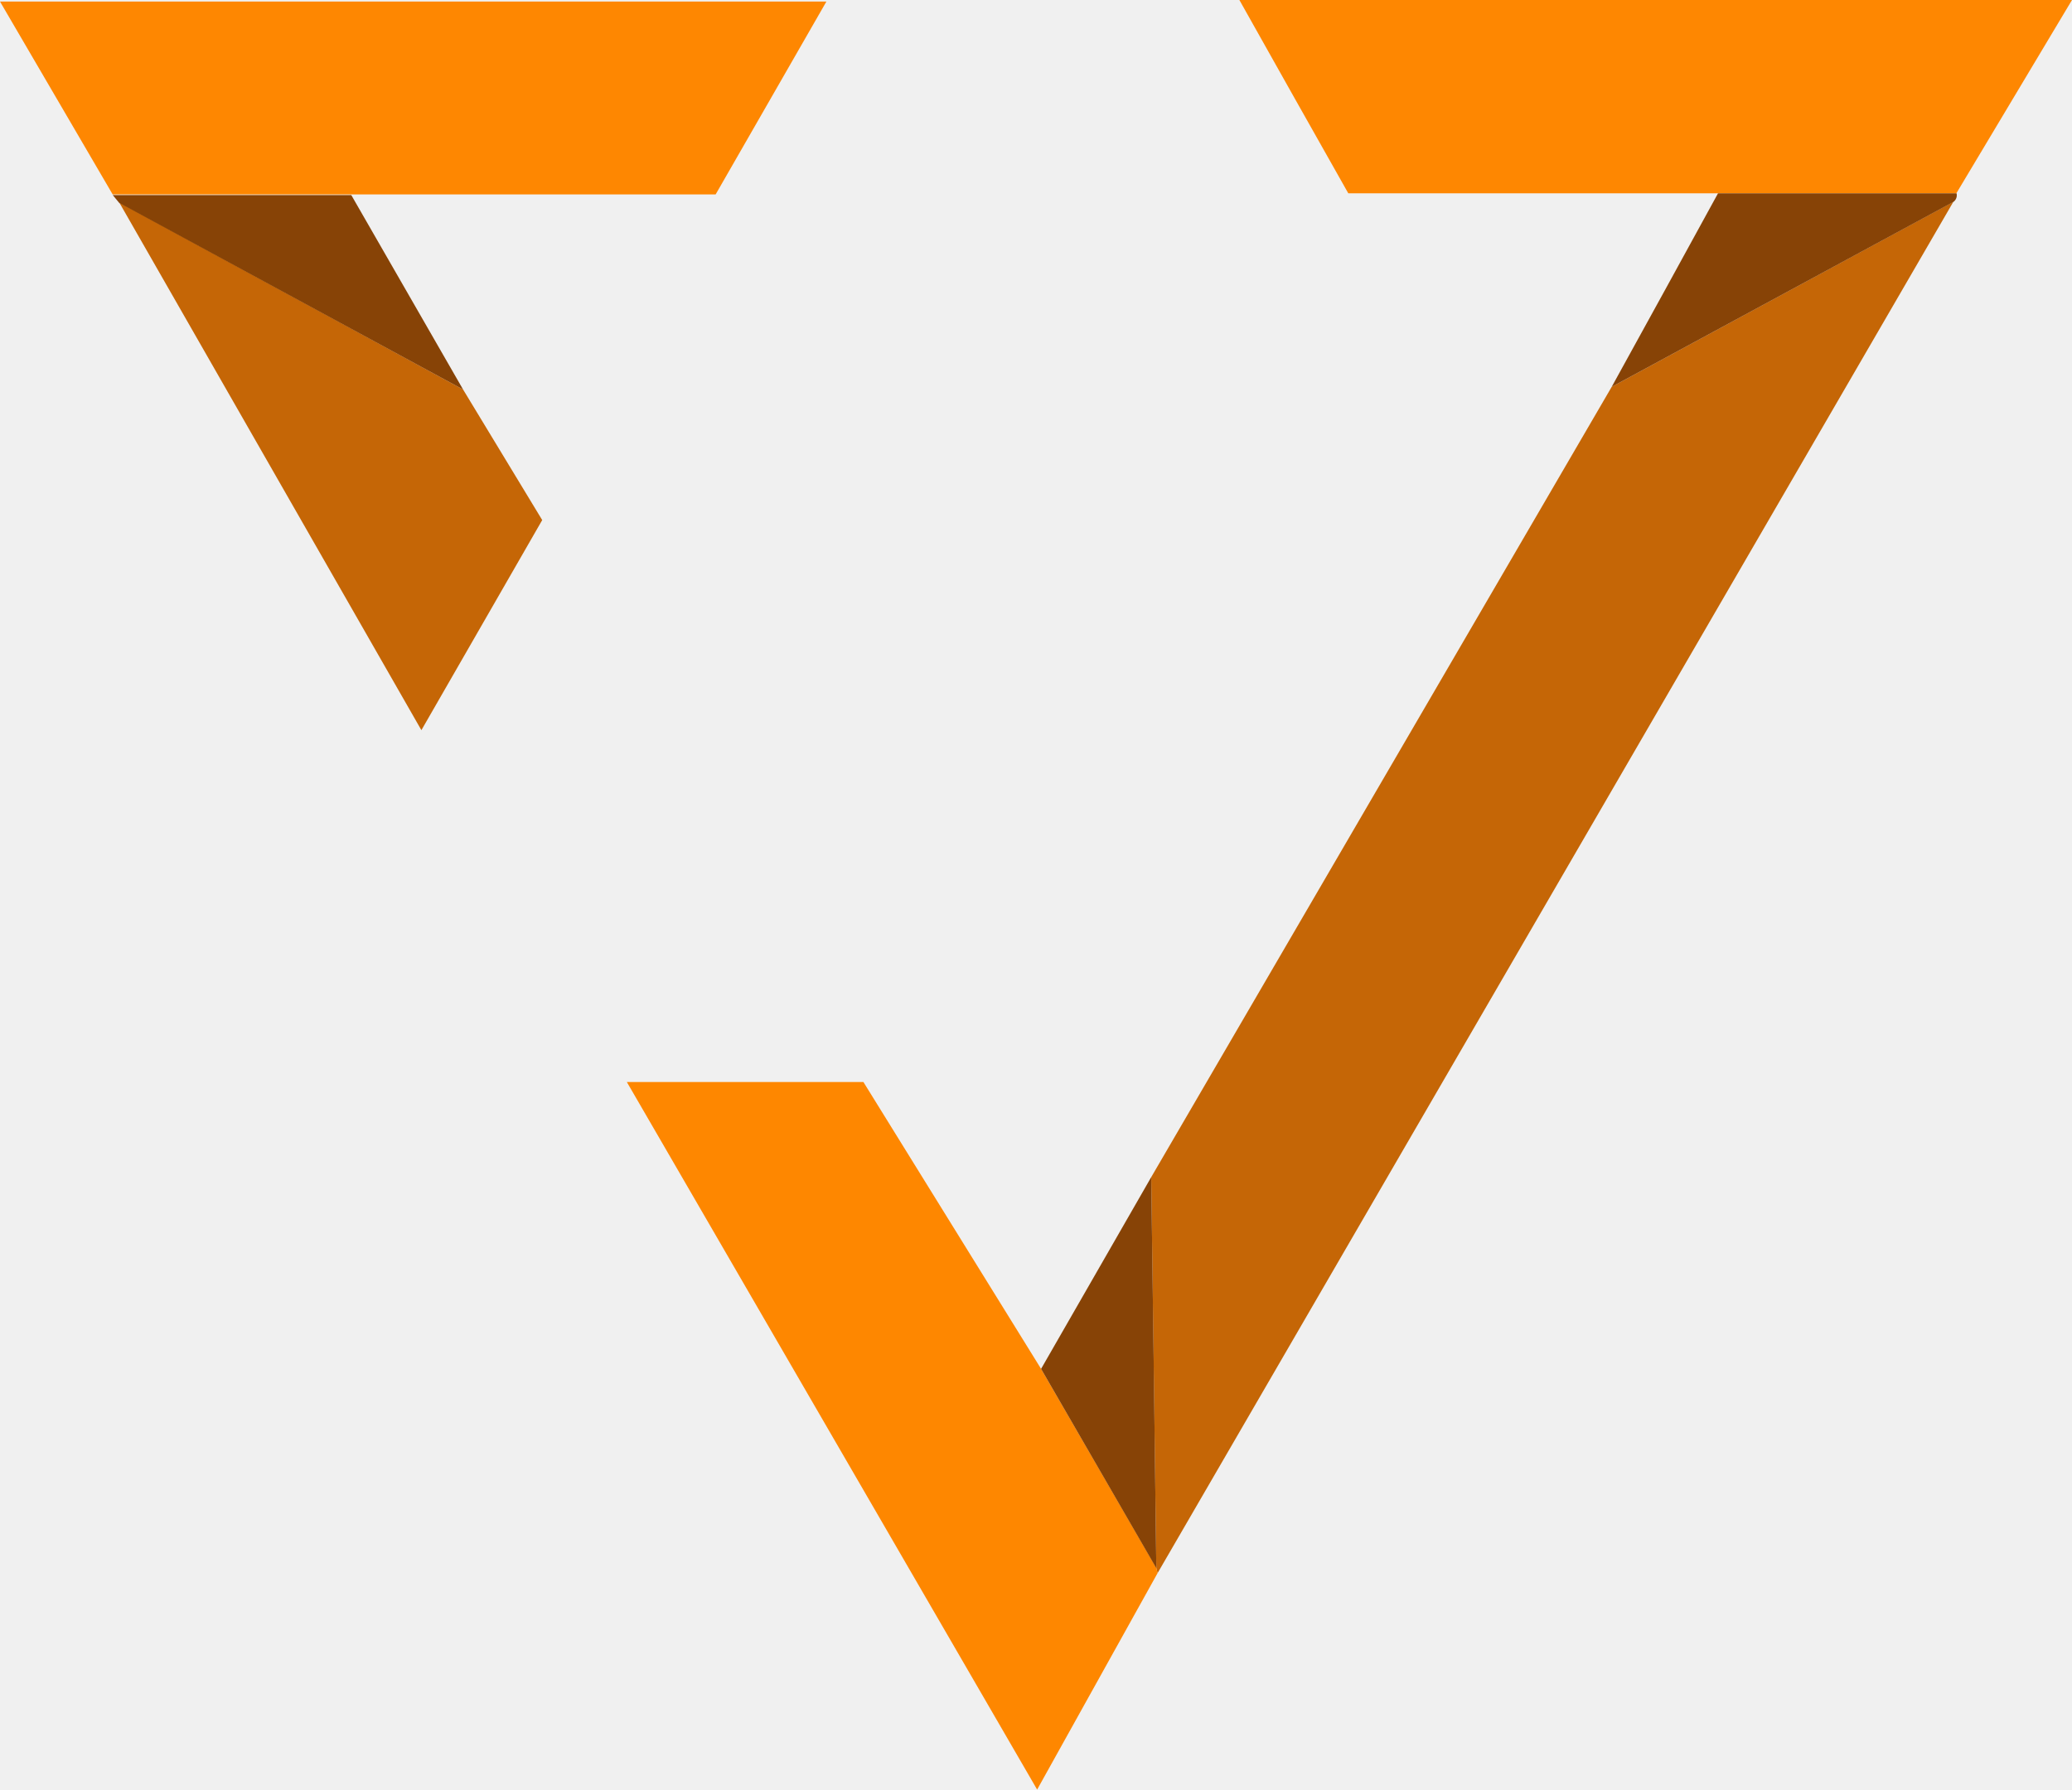
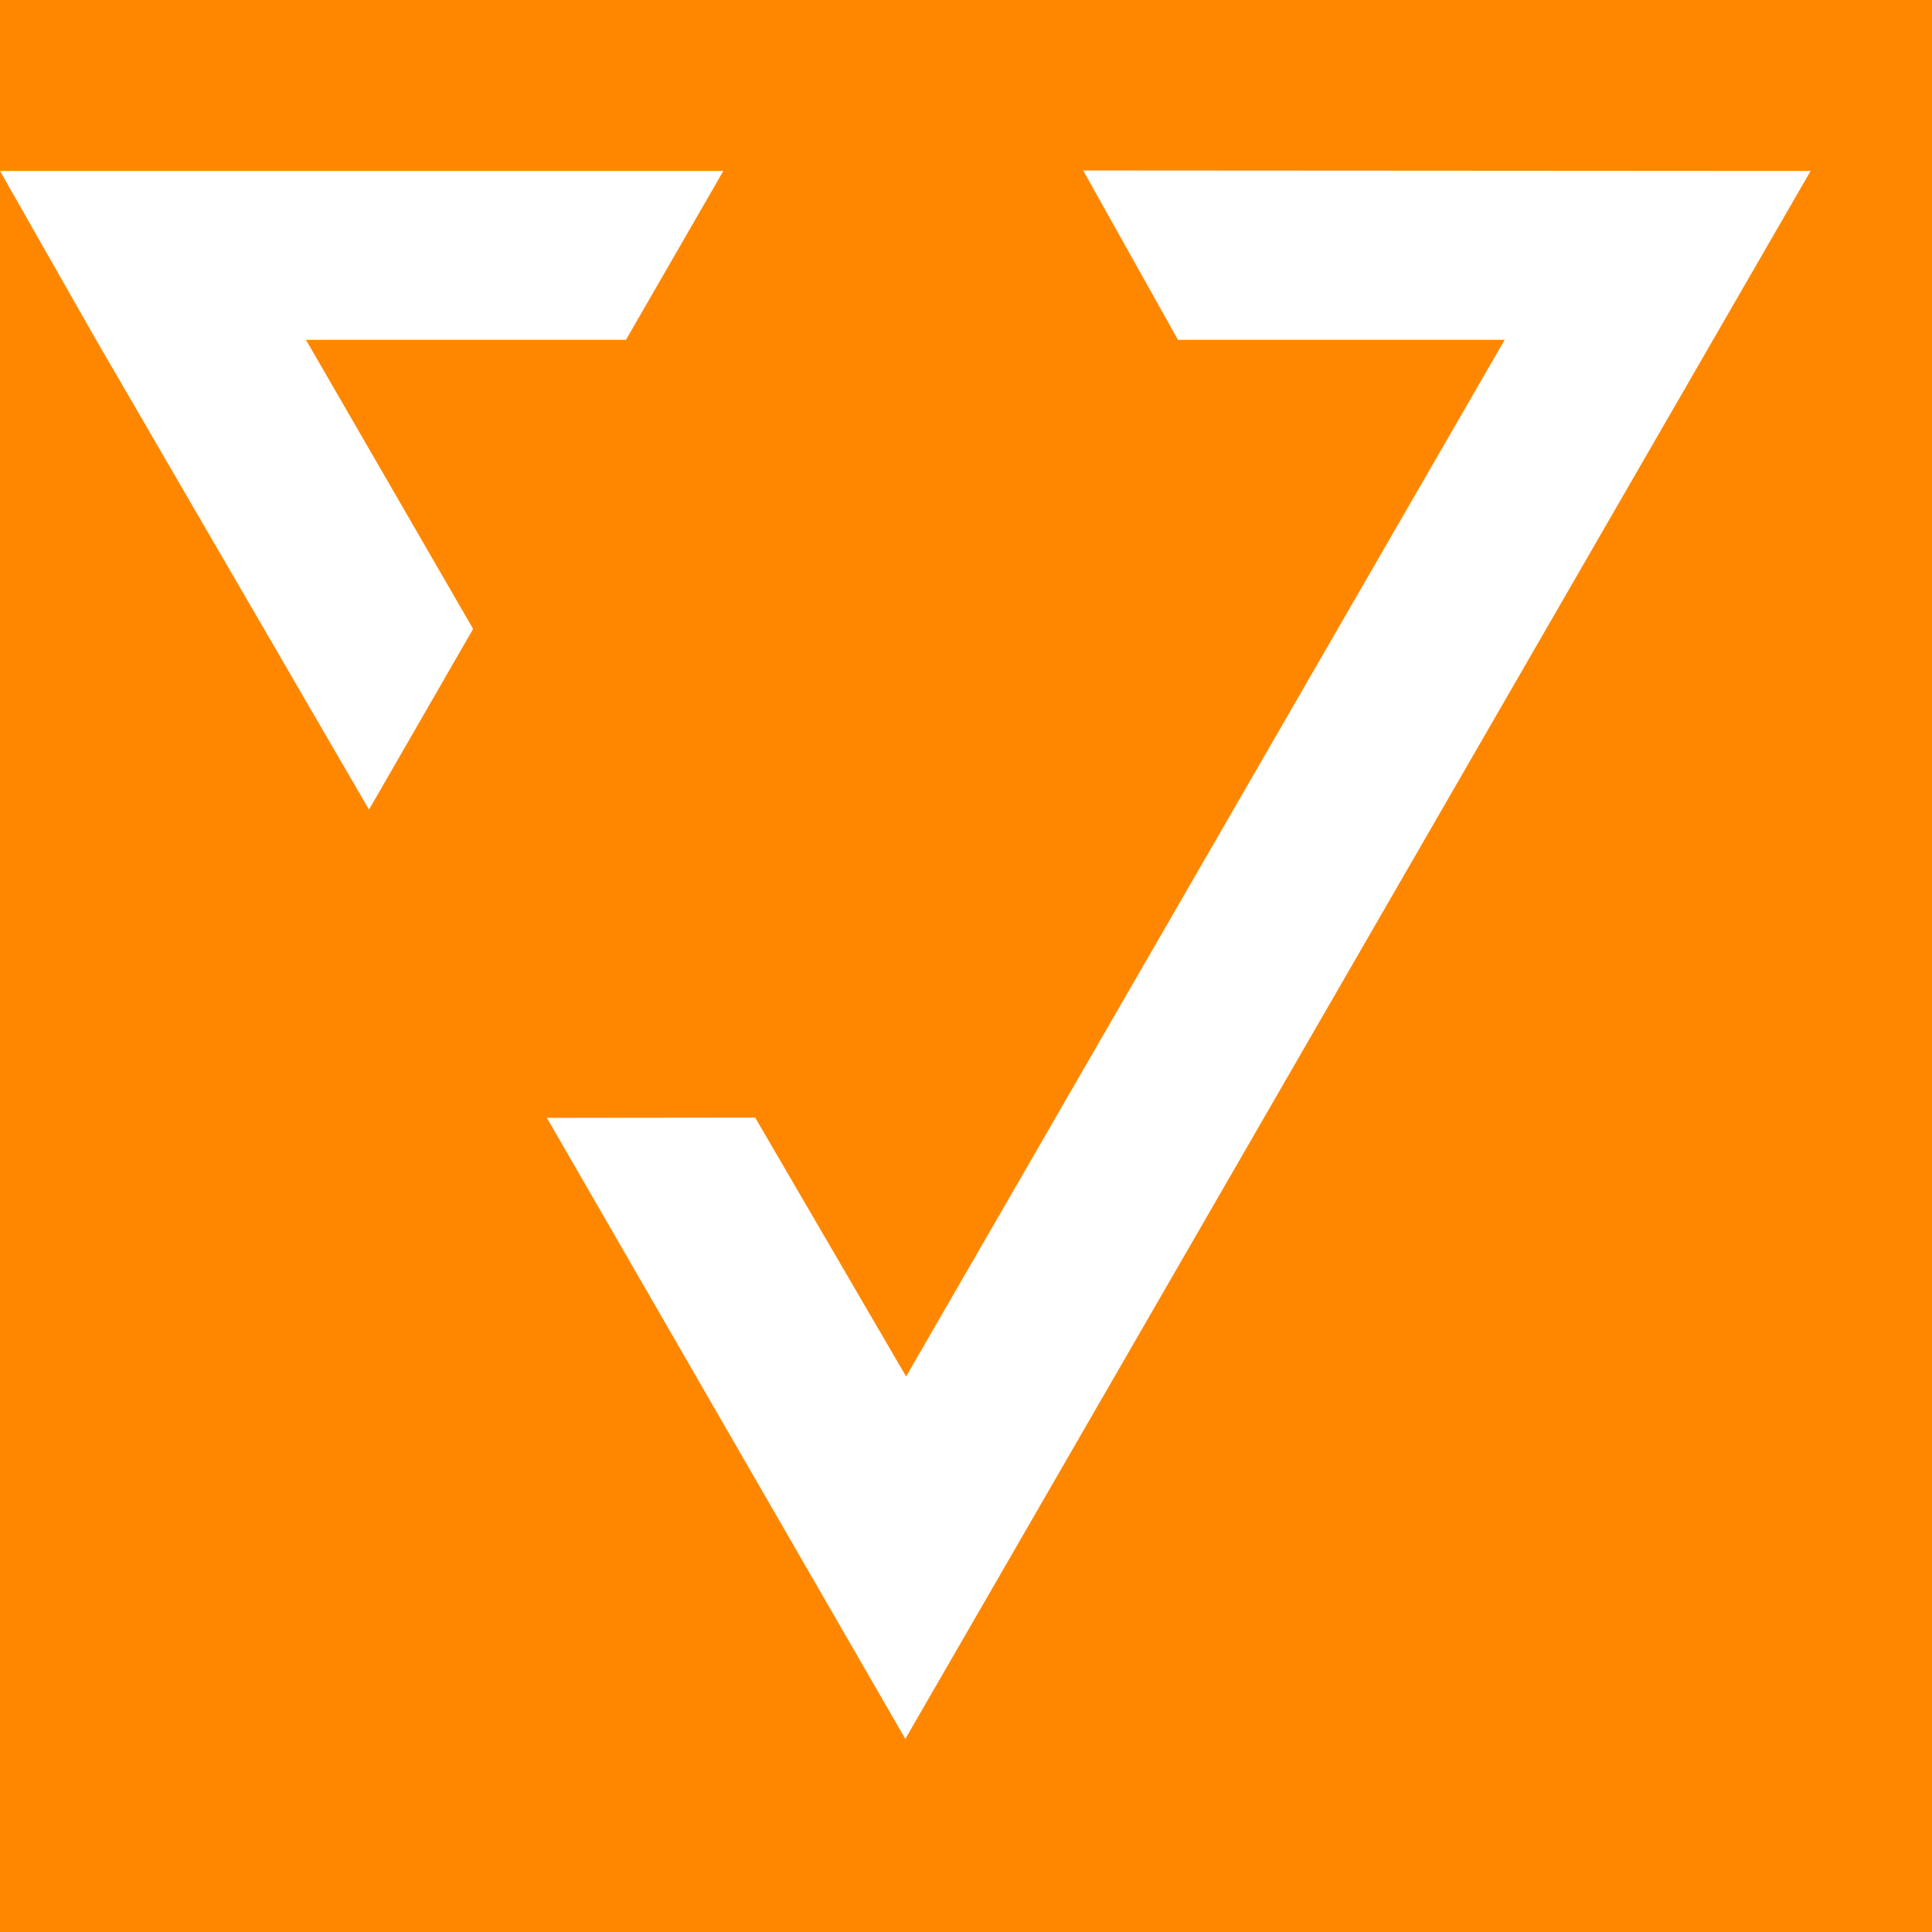
- <svg xmlns="http://www.w3.org/2000/svg" viewBox="0 0 199.78 172.57">
-   <path d="M111,113.51,155.4,37.3l32.94-17.84L111.61,151.7l-.12-.48Q111.25,132.37,111,113.51Z" fill="#c56606" />
-   <path d="M111.61,151.7,100,172.57,60.44,104.34H83.25L100.38,132l11.11,19.19Z" fill="#fe8700" />
-   <path d="M165.65,18.64H130C126.53,12.51,123.15,6.5,119.5,0h80.28L188.63,18.64Z" fill="#fe8701" />
-   <path d="M10.87,18.76,0,.15H79.68L69,18.75H10.87Z" fill="#fe8701" />
-   <path d="M44.65,37.56l7.63,12.59L40.63,70.41,11.49,19.51Z" fill="#c56606" />
-   <path d="M165.65,18.64h23a.79.79,0,0,1-.29.82L155.4,37.3Q160.53,28,165.65,18.64Z" fill="#874306" />
-   <path d="M44.65,37.56l-33.16-18-.62-.75h23Z" fill="#874306" />
-   <path d="M111.49,151.22,100.38,132,111,113.51Q111.26,132.37,111.49,151.22Z" fill="#874306" />
+ <svg xmlns="http://www.w3.org/2000/svg" width="16" height="16" viewBox="0 0 170 140" style="fill: white;">
+   <style>.st0{fill:#FF8700;}</style>
+   <rect id="canvas_background" x="0" y="-15" class="st0" width="180" height="170" />
+   <g style="stroke-width: 150">
+     <path d="M63.65.04H0l8.44 14.84 24.03 41.36 9.16-15.9L26.92 14.9h28.16L63.65.04zM95.31 0l8.34 14.9h28.75l-52.67 91.22-13.28-22.78-18.33.02 31.54 54.65 9.26-16.03 61.79-107.03L159.32.04 95.31 0z" />
+   </g>
</svg>
